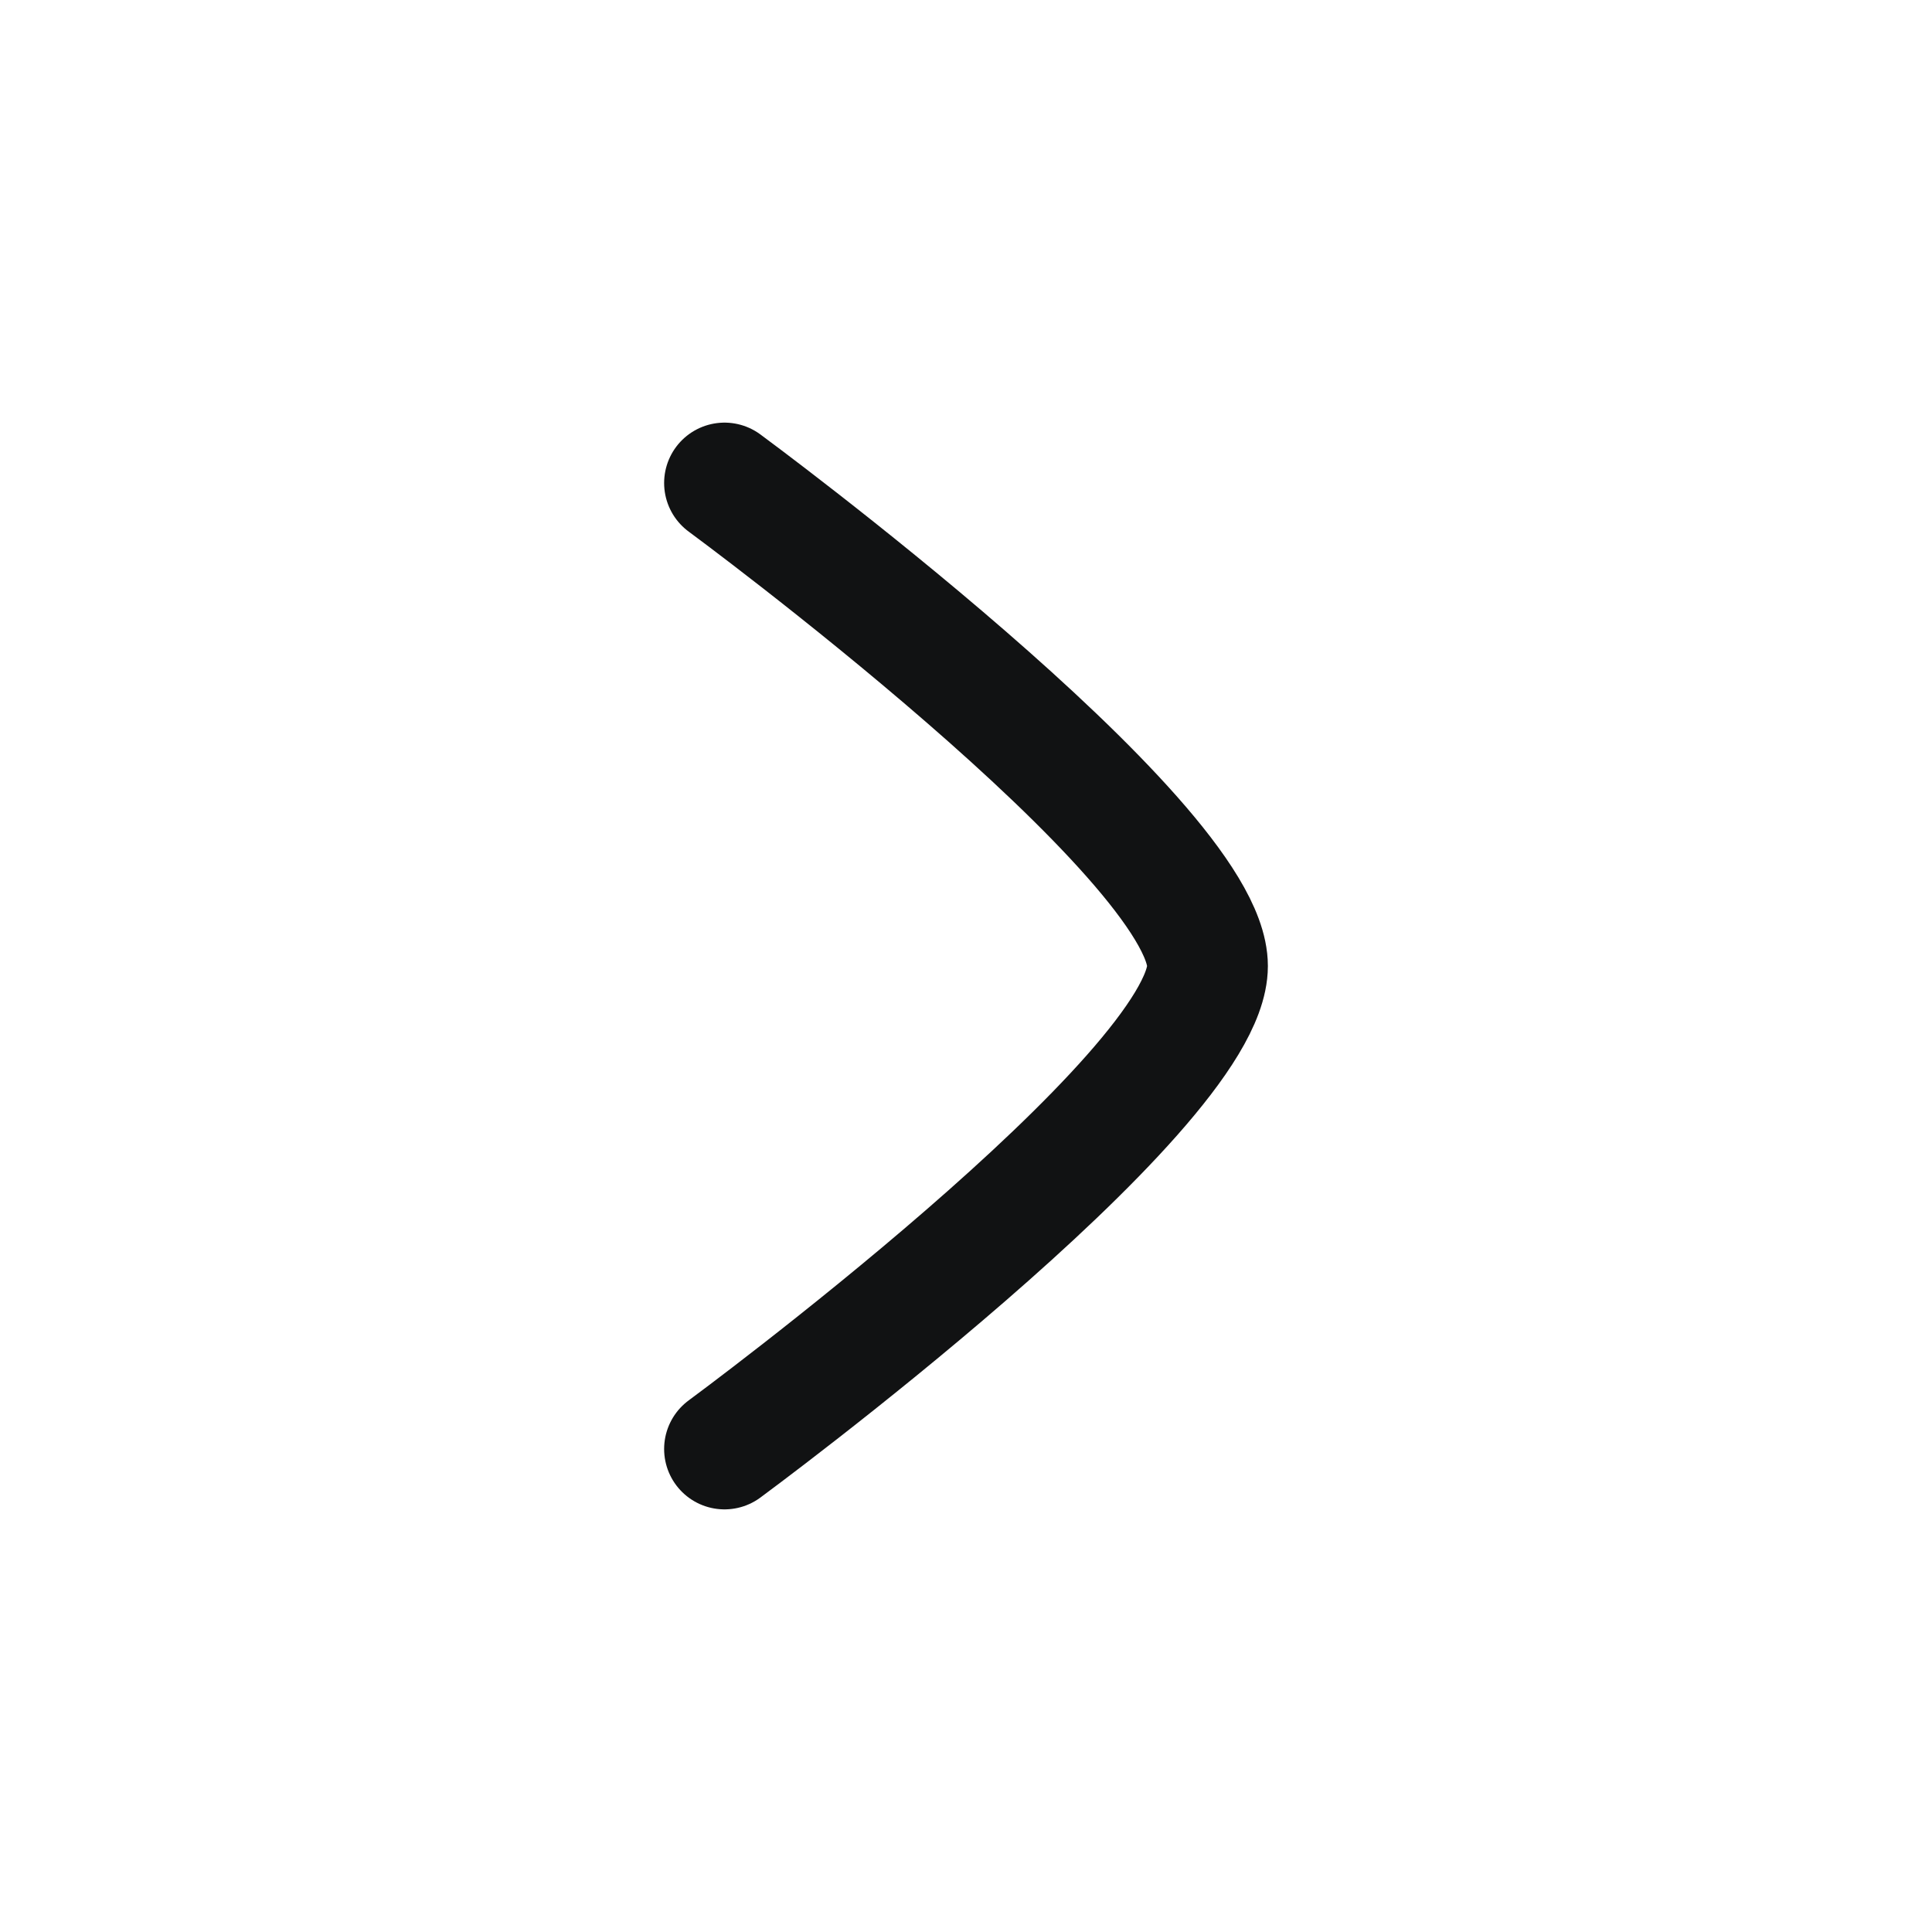
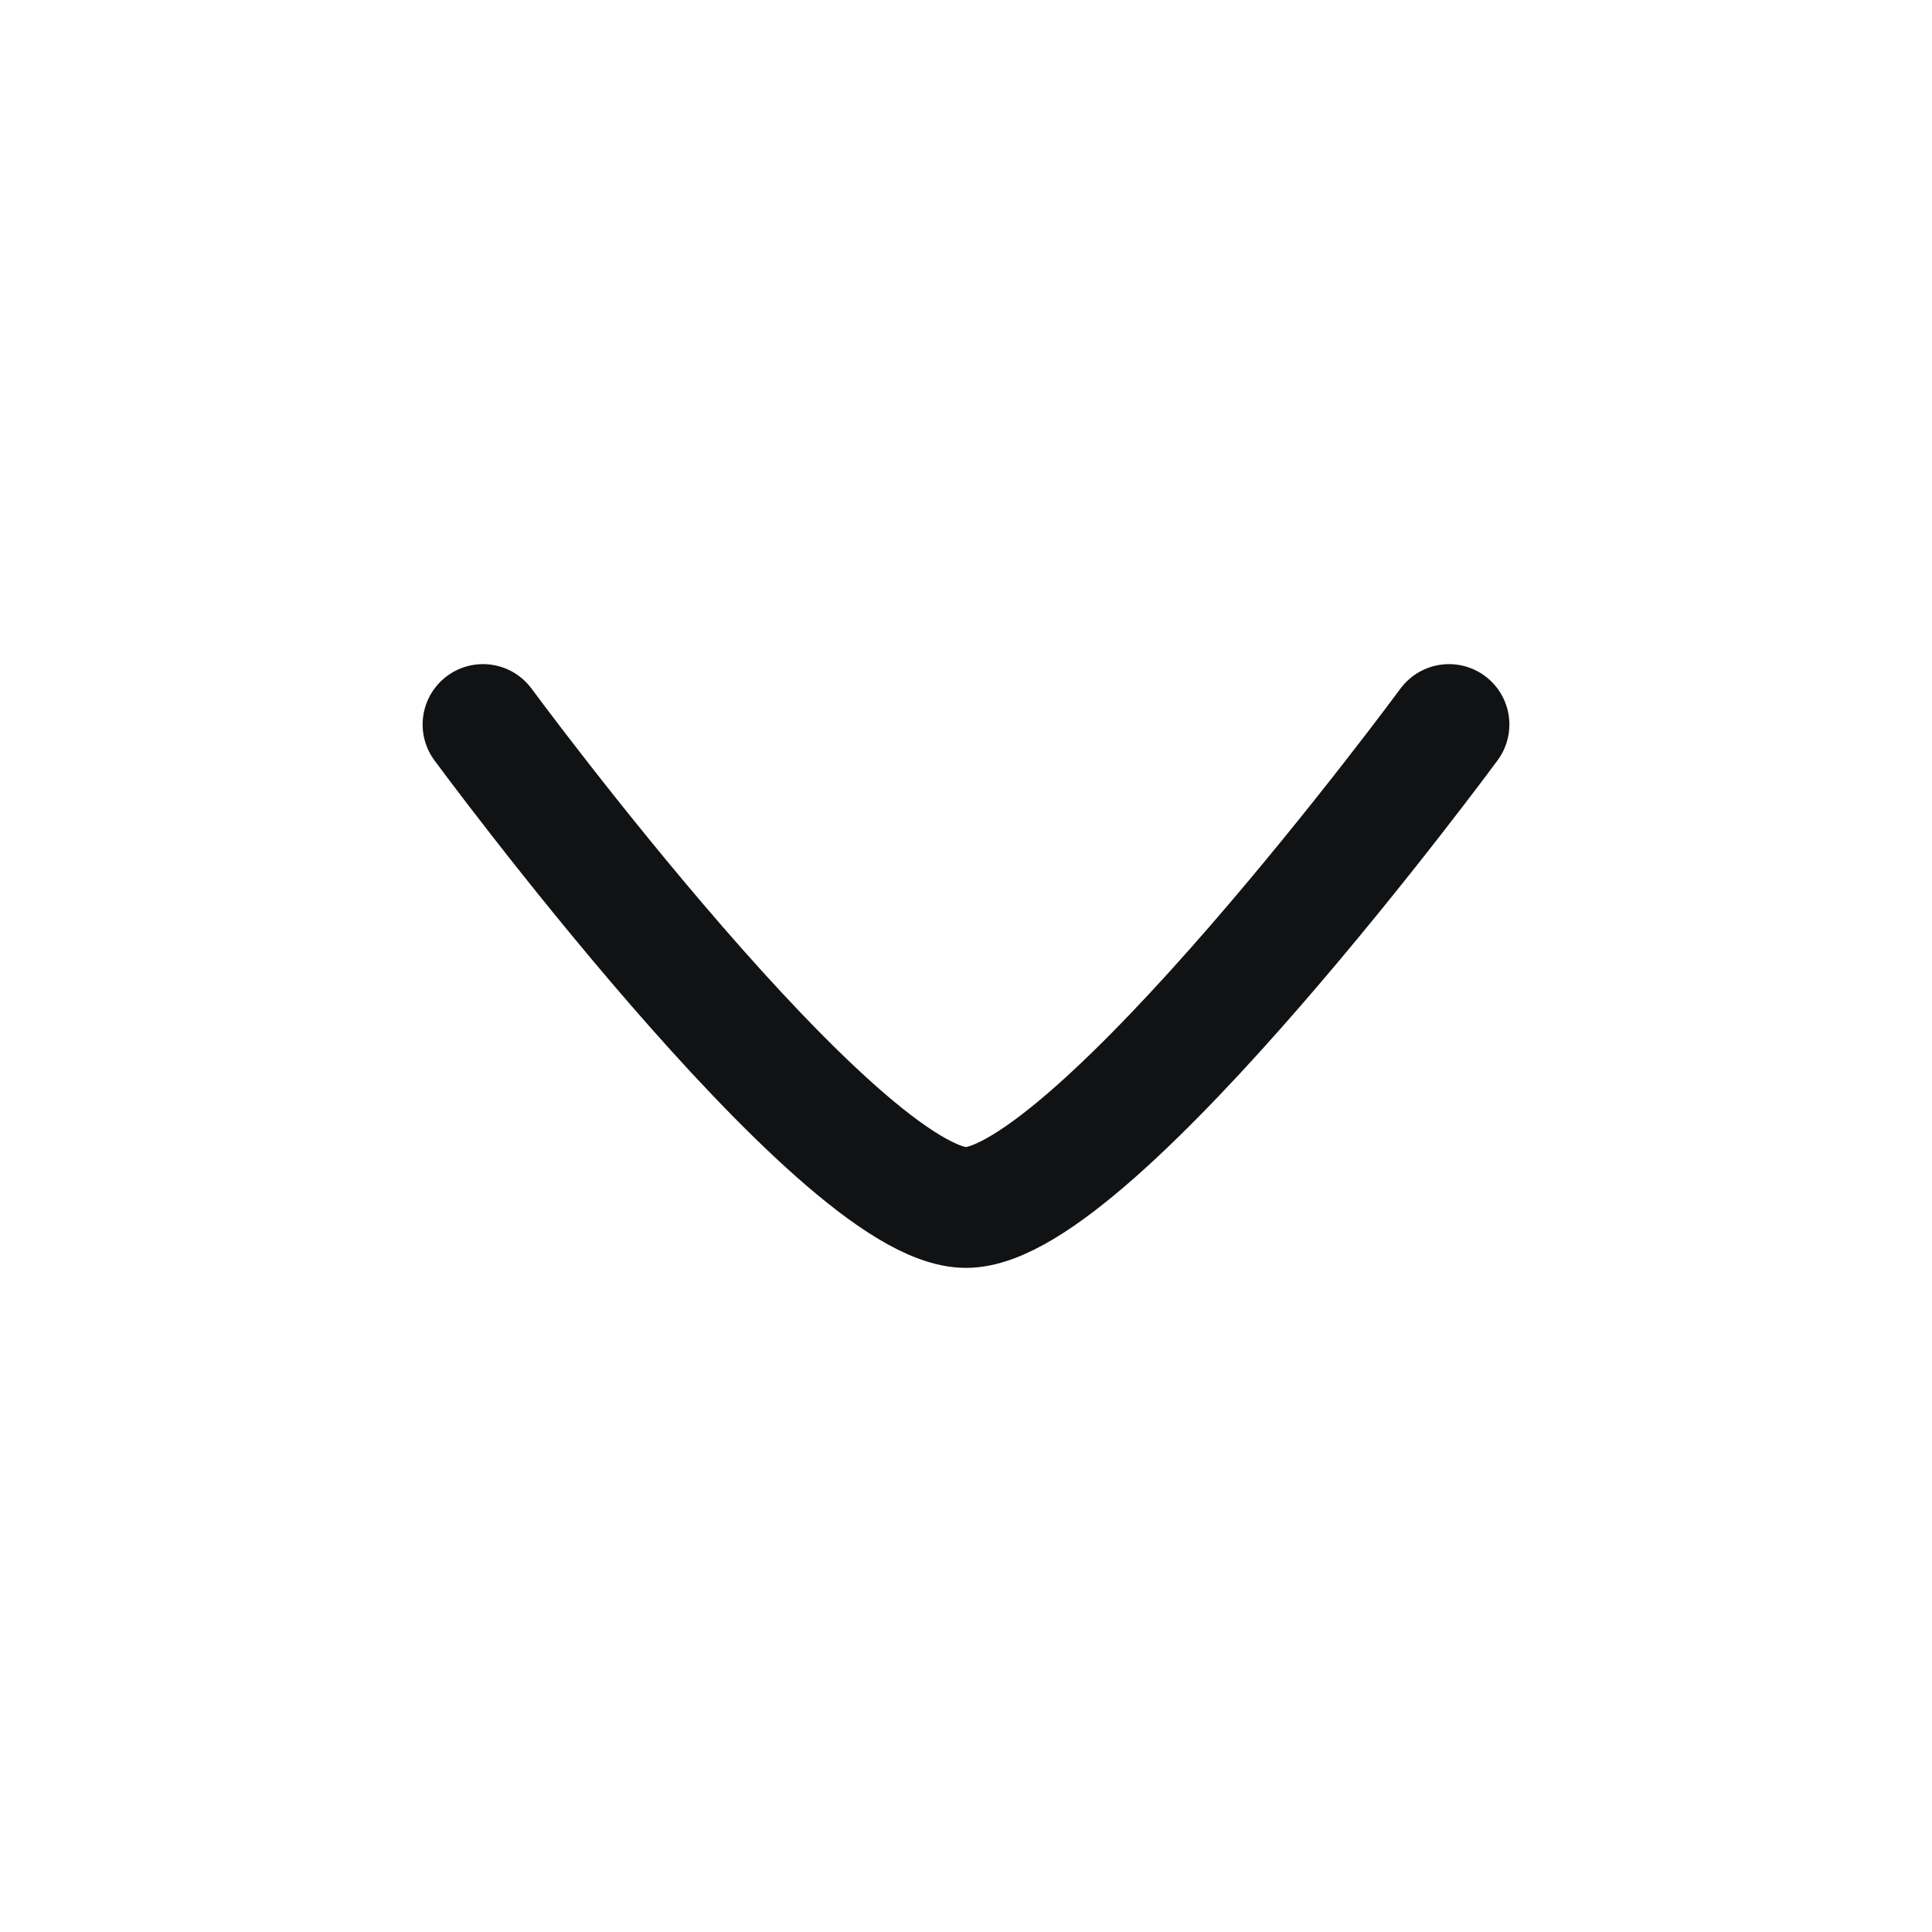
- <svg xmlns="http://www.w3.org/2000/svg" preserveAspectRatio="none" overflow="visible" style="display: block;" width="24" height="24" viewBox="0 0 24 24" fill="none">
-   <g id="Frame">
-     <path id="Vector" d="M9 6C9 6 15 10.419 15 12C15 13.581 9 18 9 18" stroke="#111213" stroke-width="1.5" stroke-linecap="round" stroke-linejoin="round" />
-   </g>
+ <svg xmlns="http://www.w3.org/2000/svg" width="24" height="24" viewBox="0 0 24 24" fill="none">
+   <path d="M18 9C18 9 13.581 15 12 15C10.419 15 6 9 6 9" stroke="#111213" stroke-width="1.5" stroke-linecap="round" stroke-linejoin="round" />
</svg>
